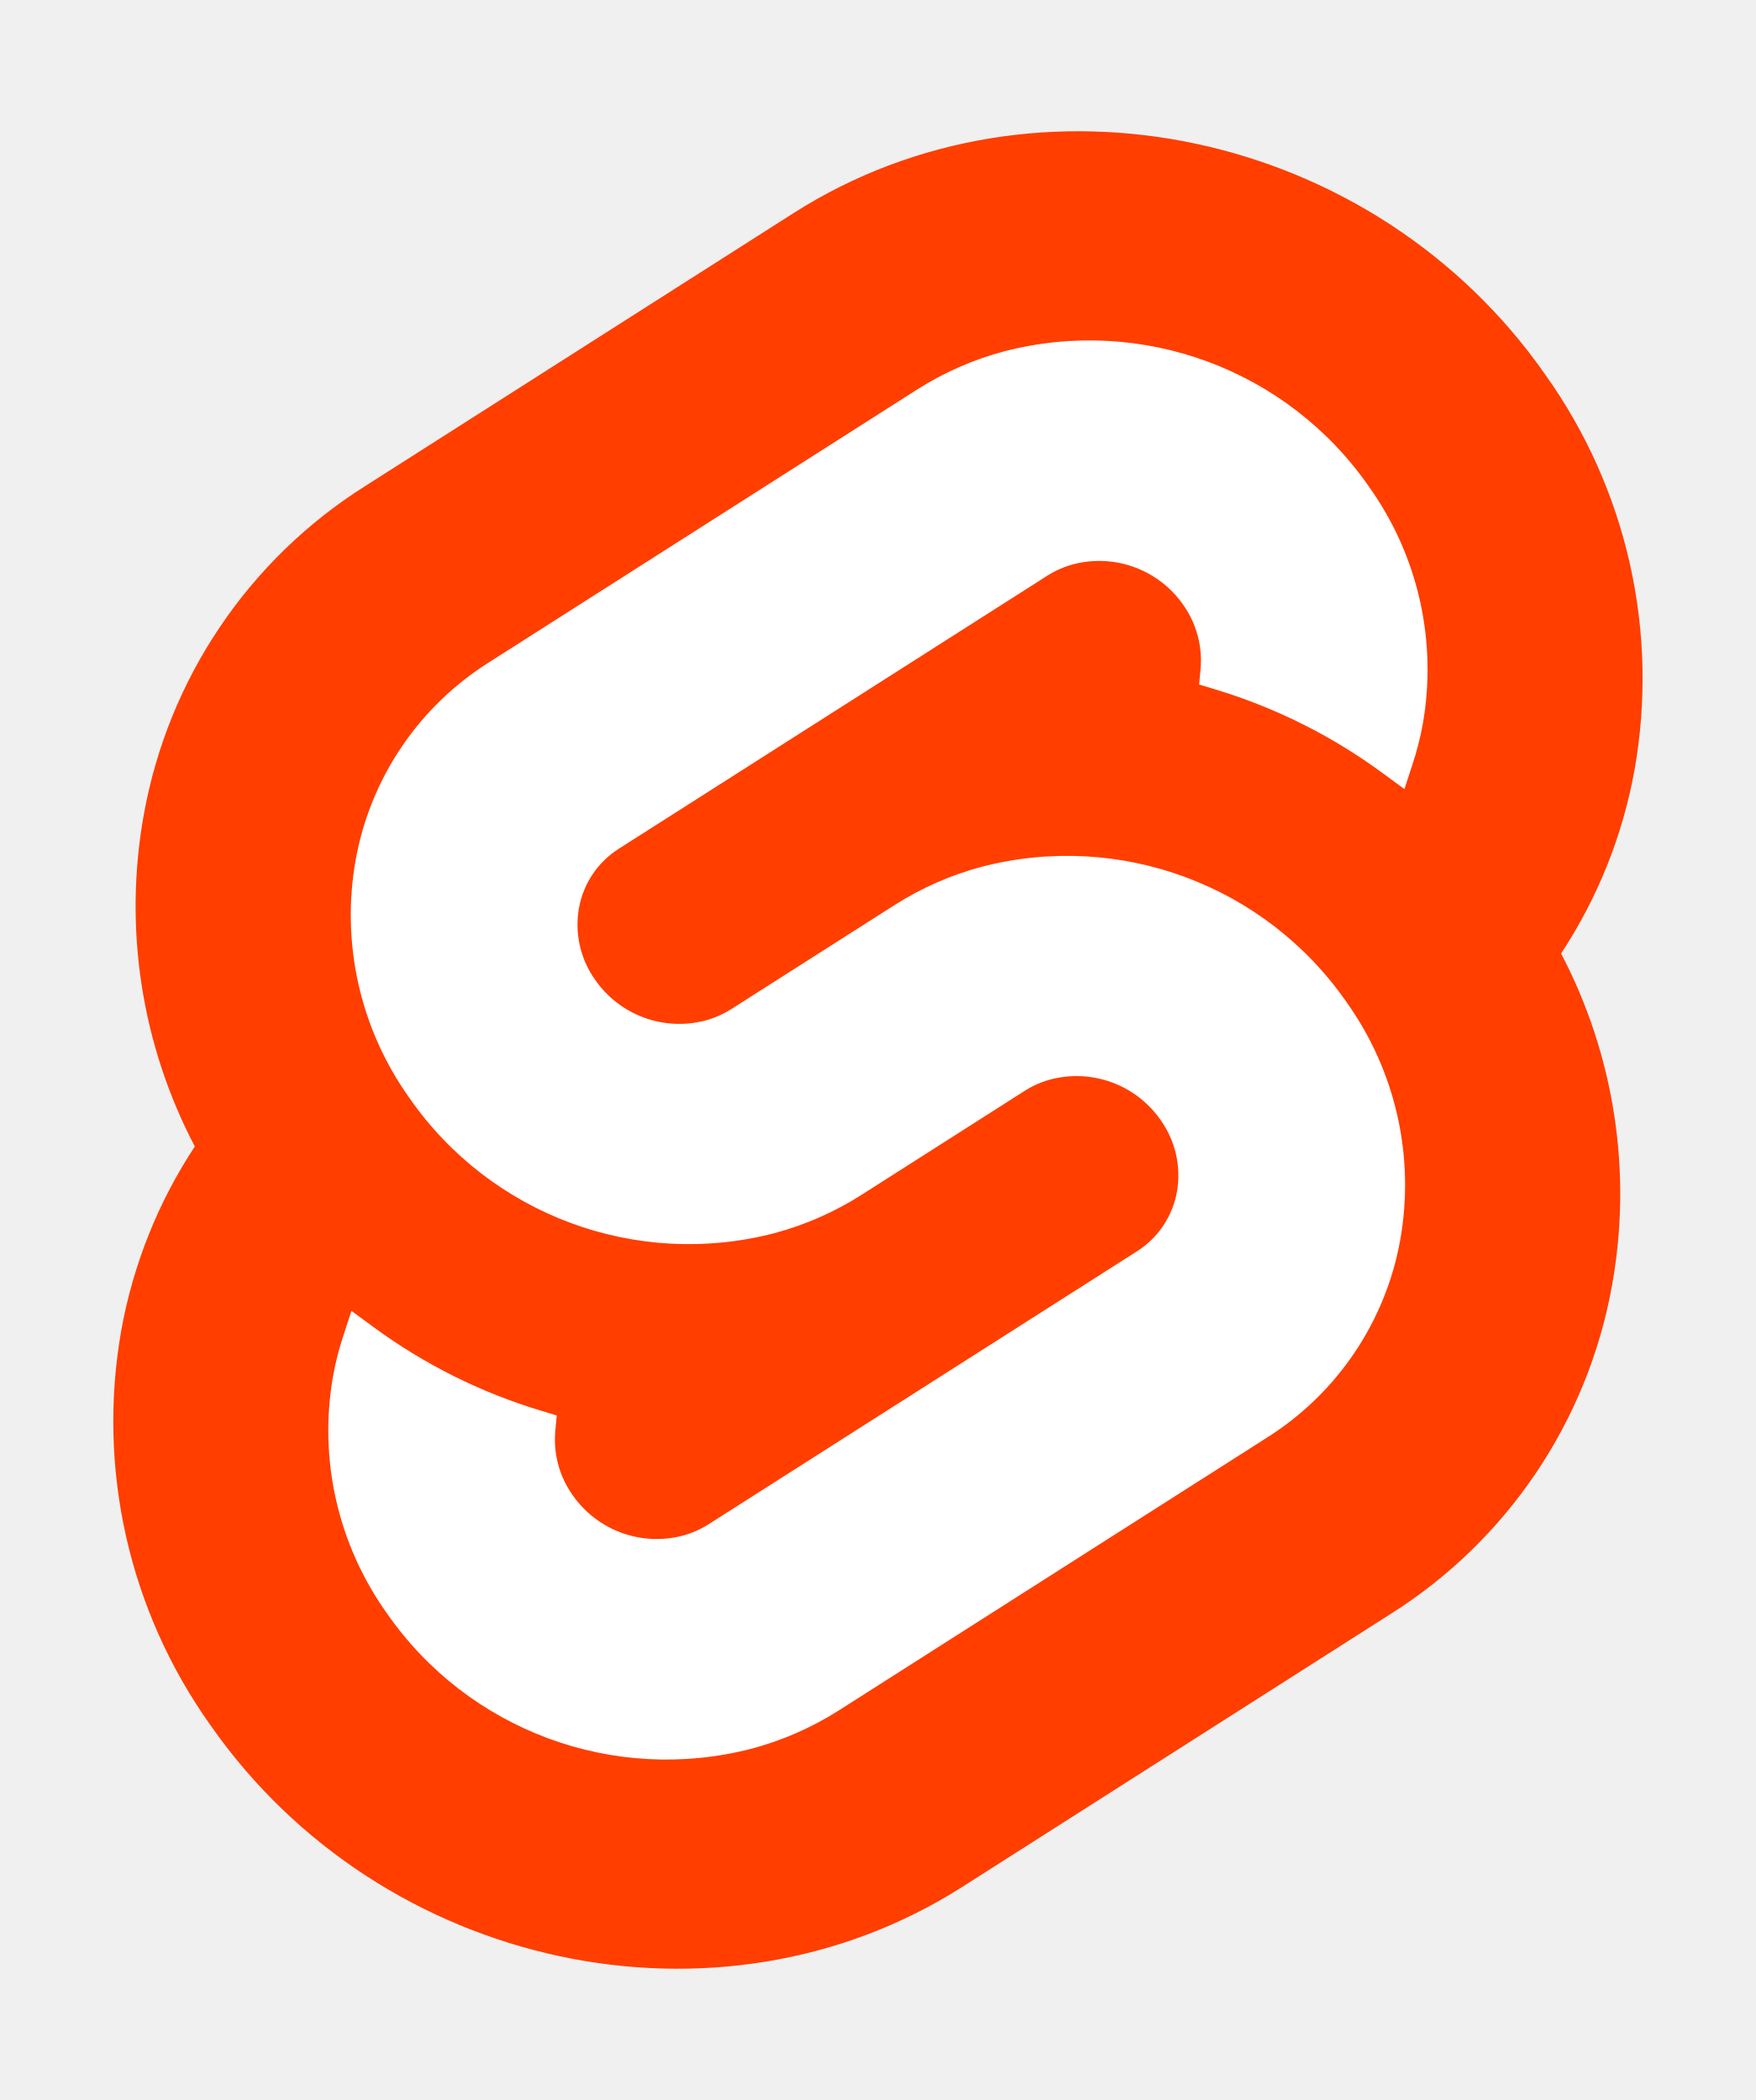
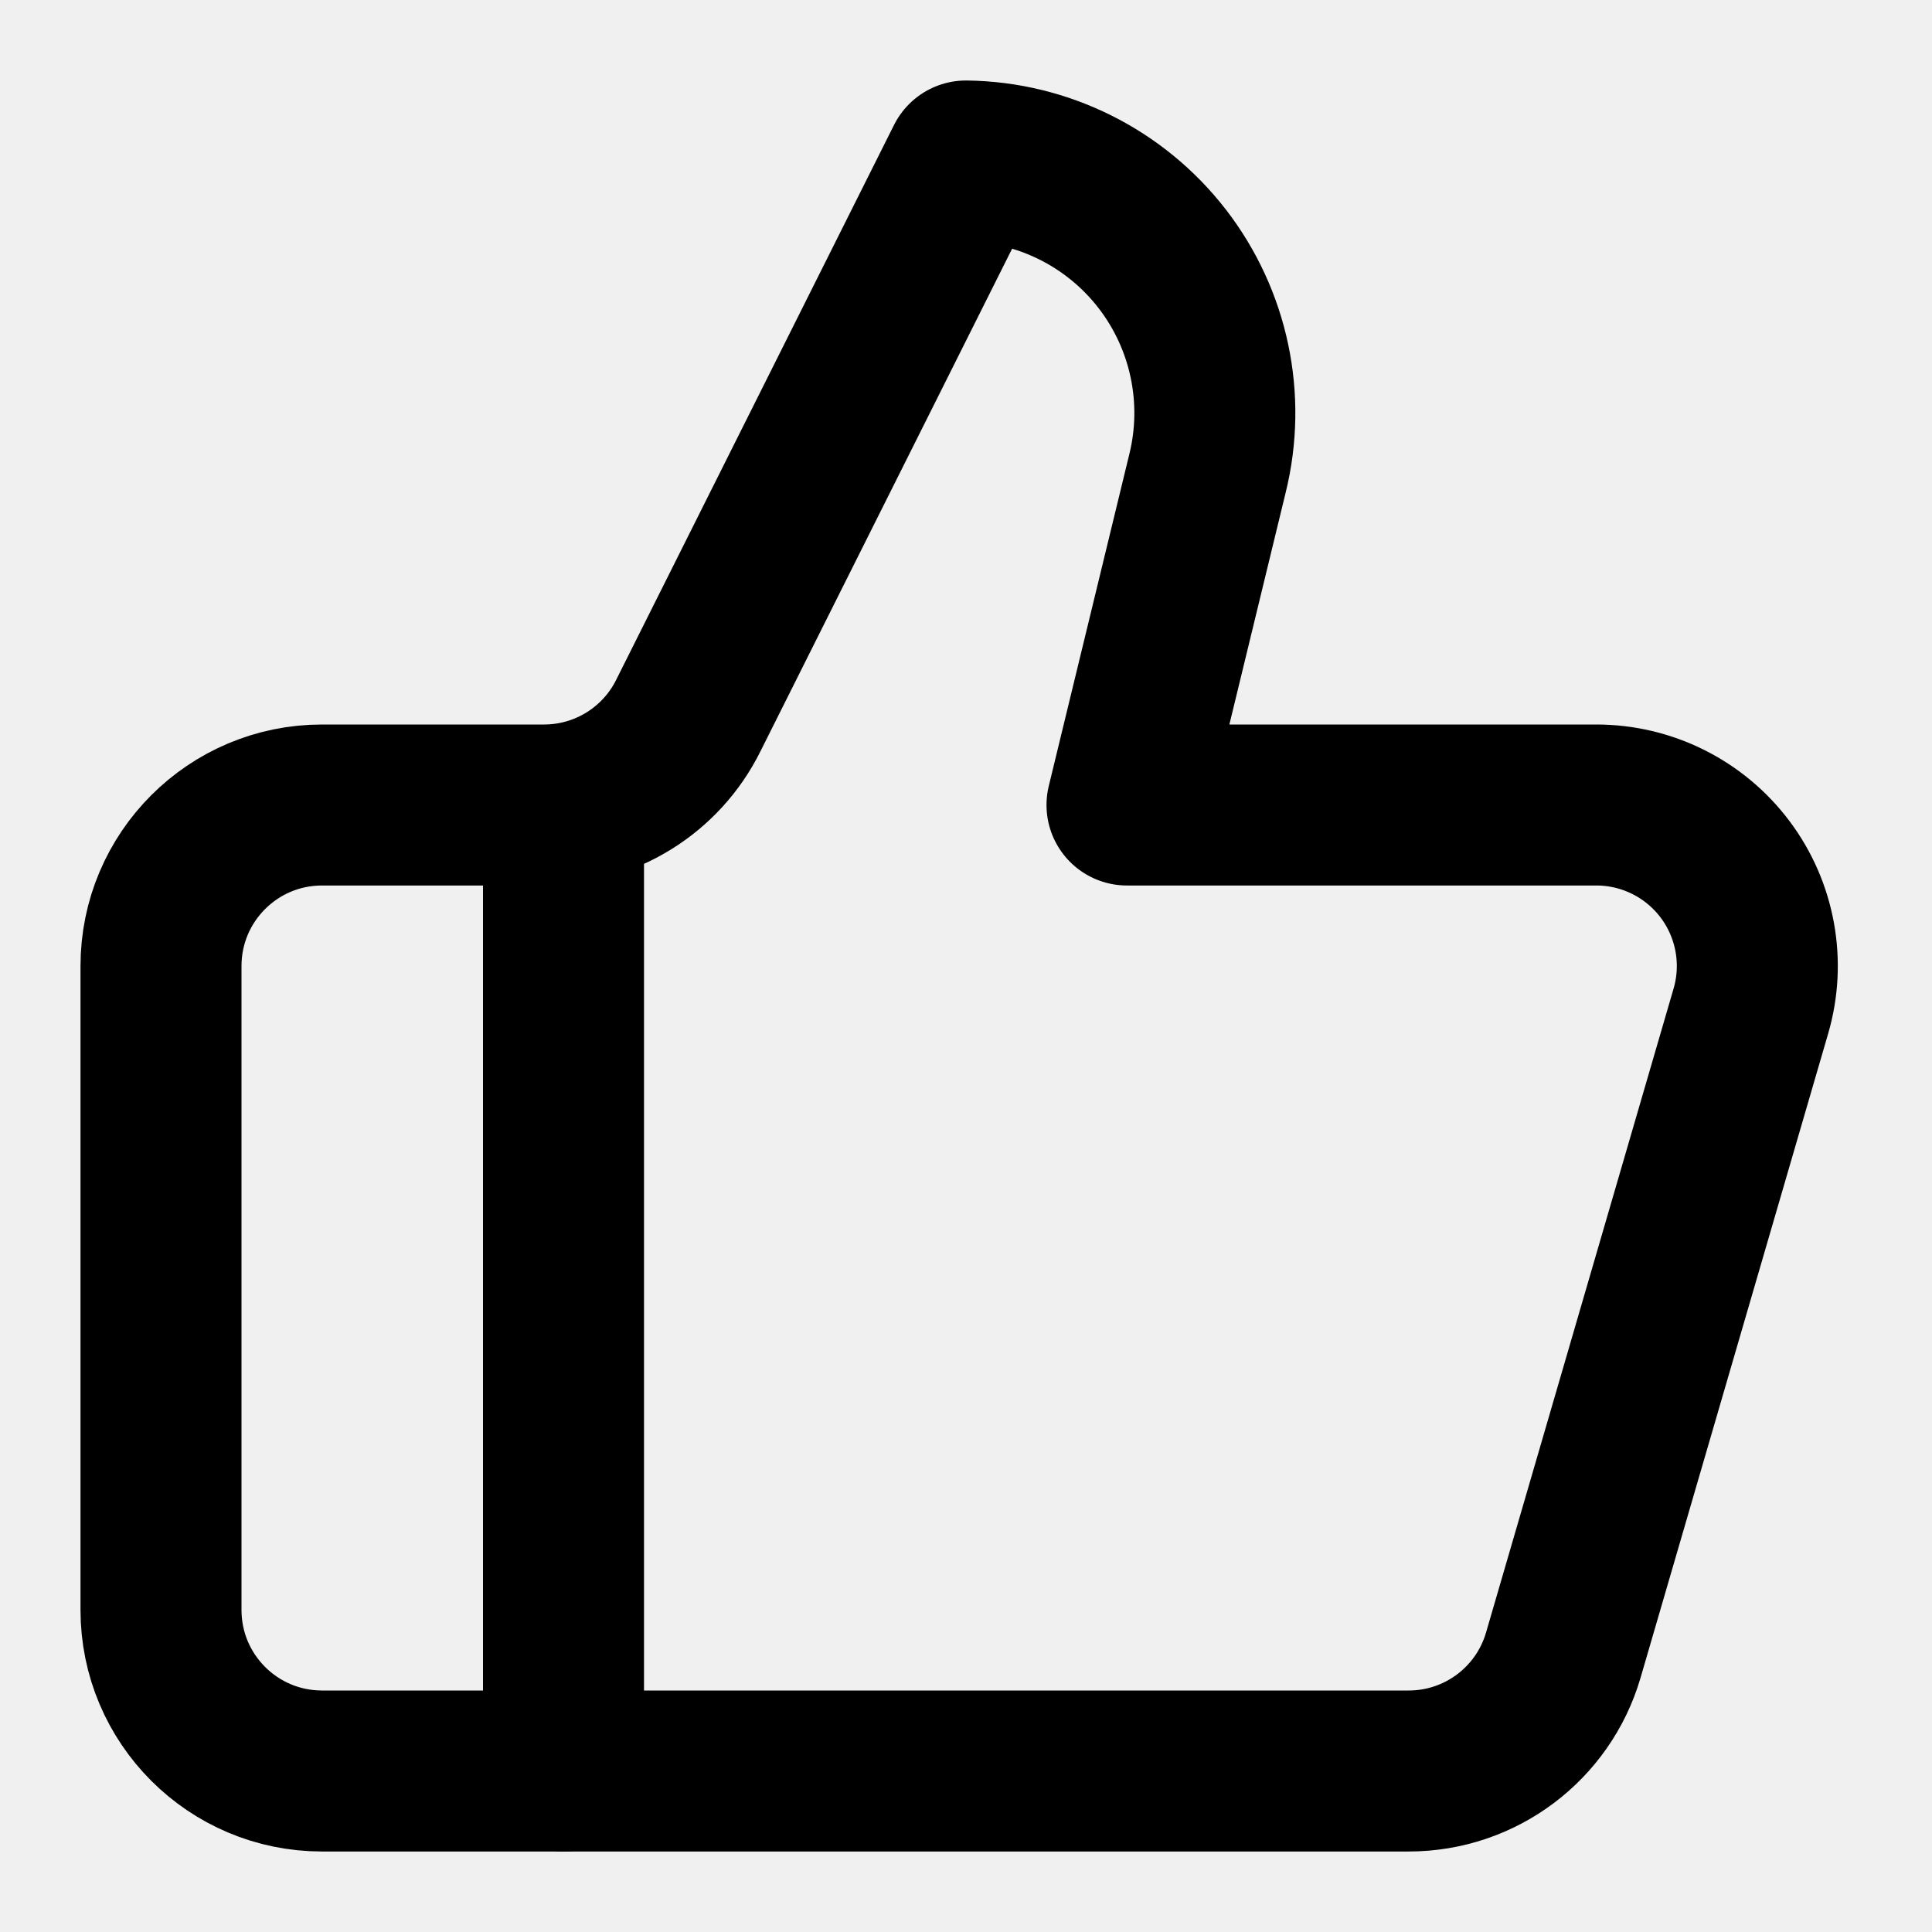
- <svg xmlns="http://www.w3.org/2000/svg" width="107" height="128" viewBox="0 0 107 128">
-   <path d="M94.157 22.819c-10.4-14.885-30.94-19.297-45.792-9.835L22.282 29.608A29.92 29.92 0 0 0 8.764 49.65a31.5 31.5 0 0 0 3.108 20.231 30 30 0 0 0-4.477 11.183 31.9 31.9 0 0 0 5.448 24.116c10.402 14.887 30.942 19.297 45.791 9.835l26.083-16.624A29.92 29.92 0 0 0 98.235 78.35a31.53 31.53 0 0 0-3.105-20.232 30 30 0 0 0 4.474-11.182 31.88 31.88 0 0 0-5.447-24.116" style="fill:#ff3e00" />
-   <path d="M45.817 106.582a20.72 20.72 0 0 1-22.237-8.243 19.17 19.17 0 0 1-3.277-14.503 18 18 0 0 1 .624-2.435l.49-1.498 1.337.981a33.6 33.6 0 0 0 10.203 5.098l.97.294-.09.968a5.85 5.85 0 0 0 1.052 3.878 6.24 6.24 0 0 0 6.695 2.485 5.8 5.8 0 0 0 1.603-.704L69.27 76.28a5.43 5.43 0 0 0 2.45-3.631 5.8 5.8 0 0 0-.987-4.371 6.24 6.24 0 0 0-6.698-2.487 5.7 5.7 0 0 0-1.6.704l-9.953 6.345a19 19 0 0 1-5.296 2.326 20.72 20.72 0 0 1-22.237-8.243 19.17 19.17 0 0 1-3.277-14.502 17.99 17.99 0 0 1 8.13-12.052l26.081-16.623a19 19 0 0 1 5.3-2.329 20.72 20.72 0 0 1 22.237 8.243 19.17 19.17 0 0 1 3.277 14.503 18 18 0 0 1-.624 2.435l-.49 1.498-1.337-.98a33.6 33.6 0 0 0-10.203-5.1l-.97-.294.09-.968a5.86 5.86 0 0 0-1.052-3.878 6.24 6.24 0 0 0-6.696-2.485 5.8 5.8 0 0 0-1.602.704L37.73 51.72a5.42 5.42 0 0 0-2.449 3.63 5.79 5.79 0 0 0 .986 4.372 6.24 6.24 0 0 0 6.698 2.486 5.8 5.8 0 0 0 1.602-.704l9.952-6.342a19 19 0 0 1 5.295-2.328 20.72 20.72 0 0 1 22.237 8.242 19.17 19.17 0 0 1 3.277 14.503 18 18 0 0 1-8.13 12.053l-26.081 16.622a19 19 0 0 1-5.3 2.328" style="fill:#fff" />
+ <svg xmlns="http://www.w3.org/2000/svg" width="24" height="24" viewBox="0 0 24 24" fill="none" stroke="currentColor" stroke-width="2" stroke-linecap="round" stroke-linejoin="round">
+   <path d="M7 10v12" />
+   <path d="M15 5.88 14 10h5.83a2 2 0 0 1 1.92 2.56l-2.33 8A2 2 0 0 1 17.5 22H4a2 2 0 0 1-2-2v-8a2 2 0 0 1 2-2h2.76a2 2 0 0 0 1.79-1.11L12 2a3.13 3.13 0 0 1 3 3.88Z" />
</svg>
